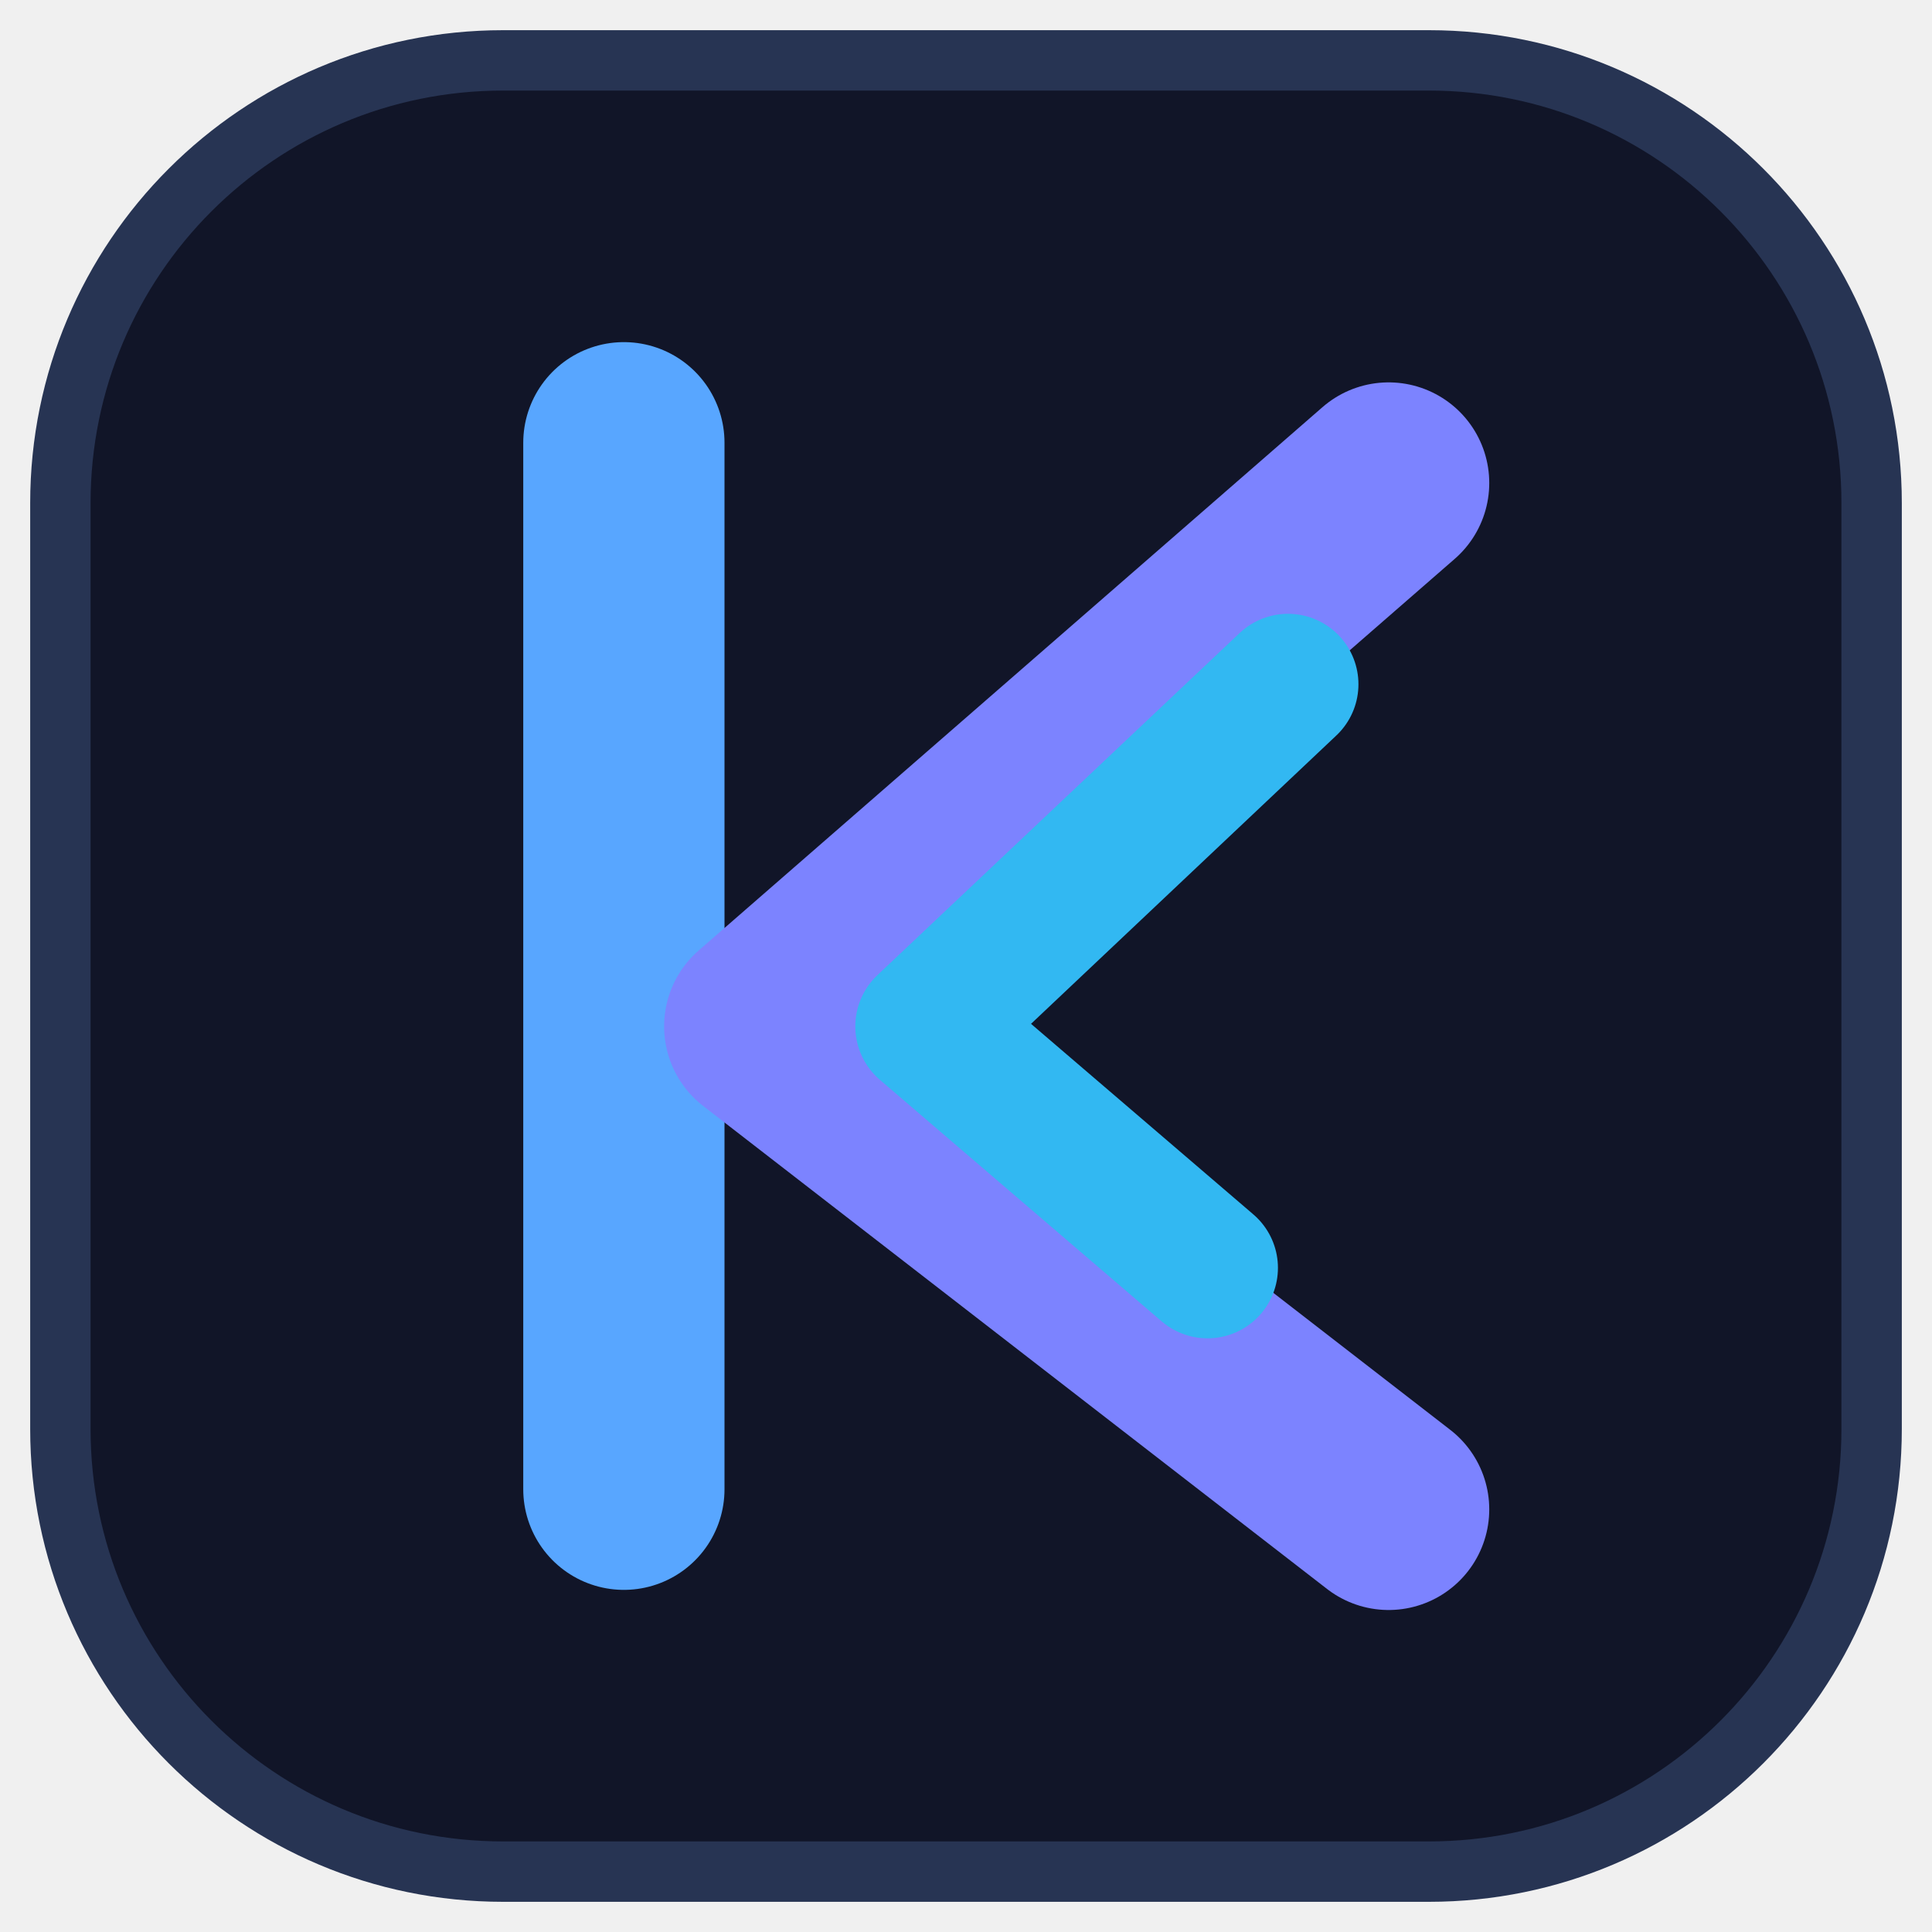
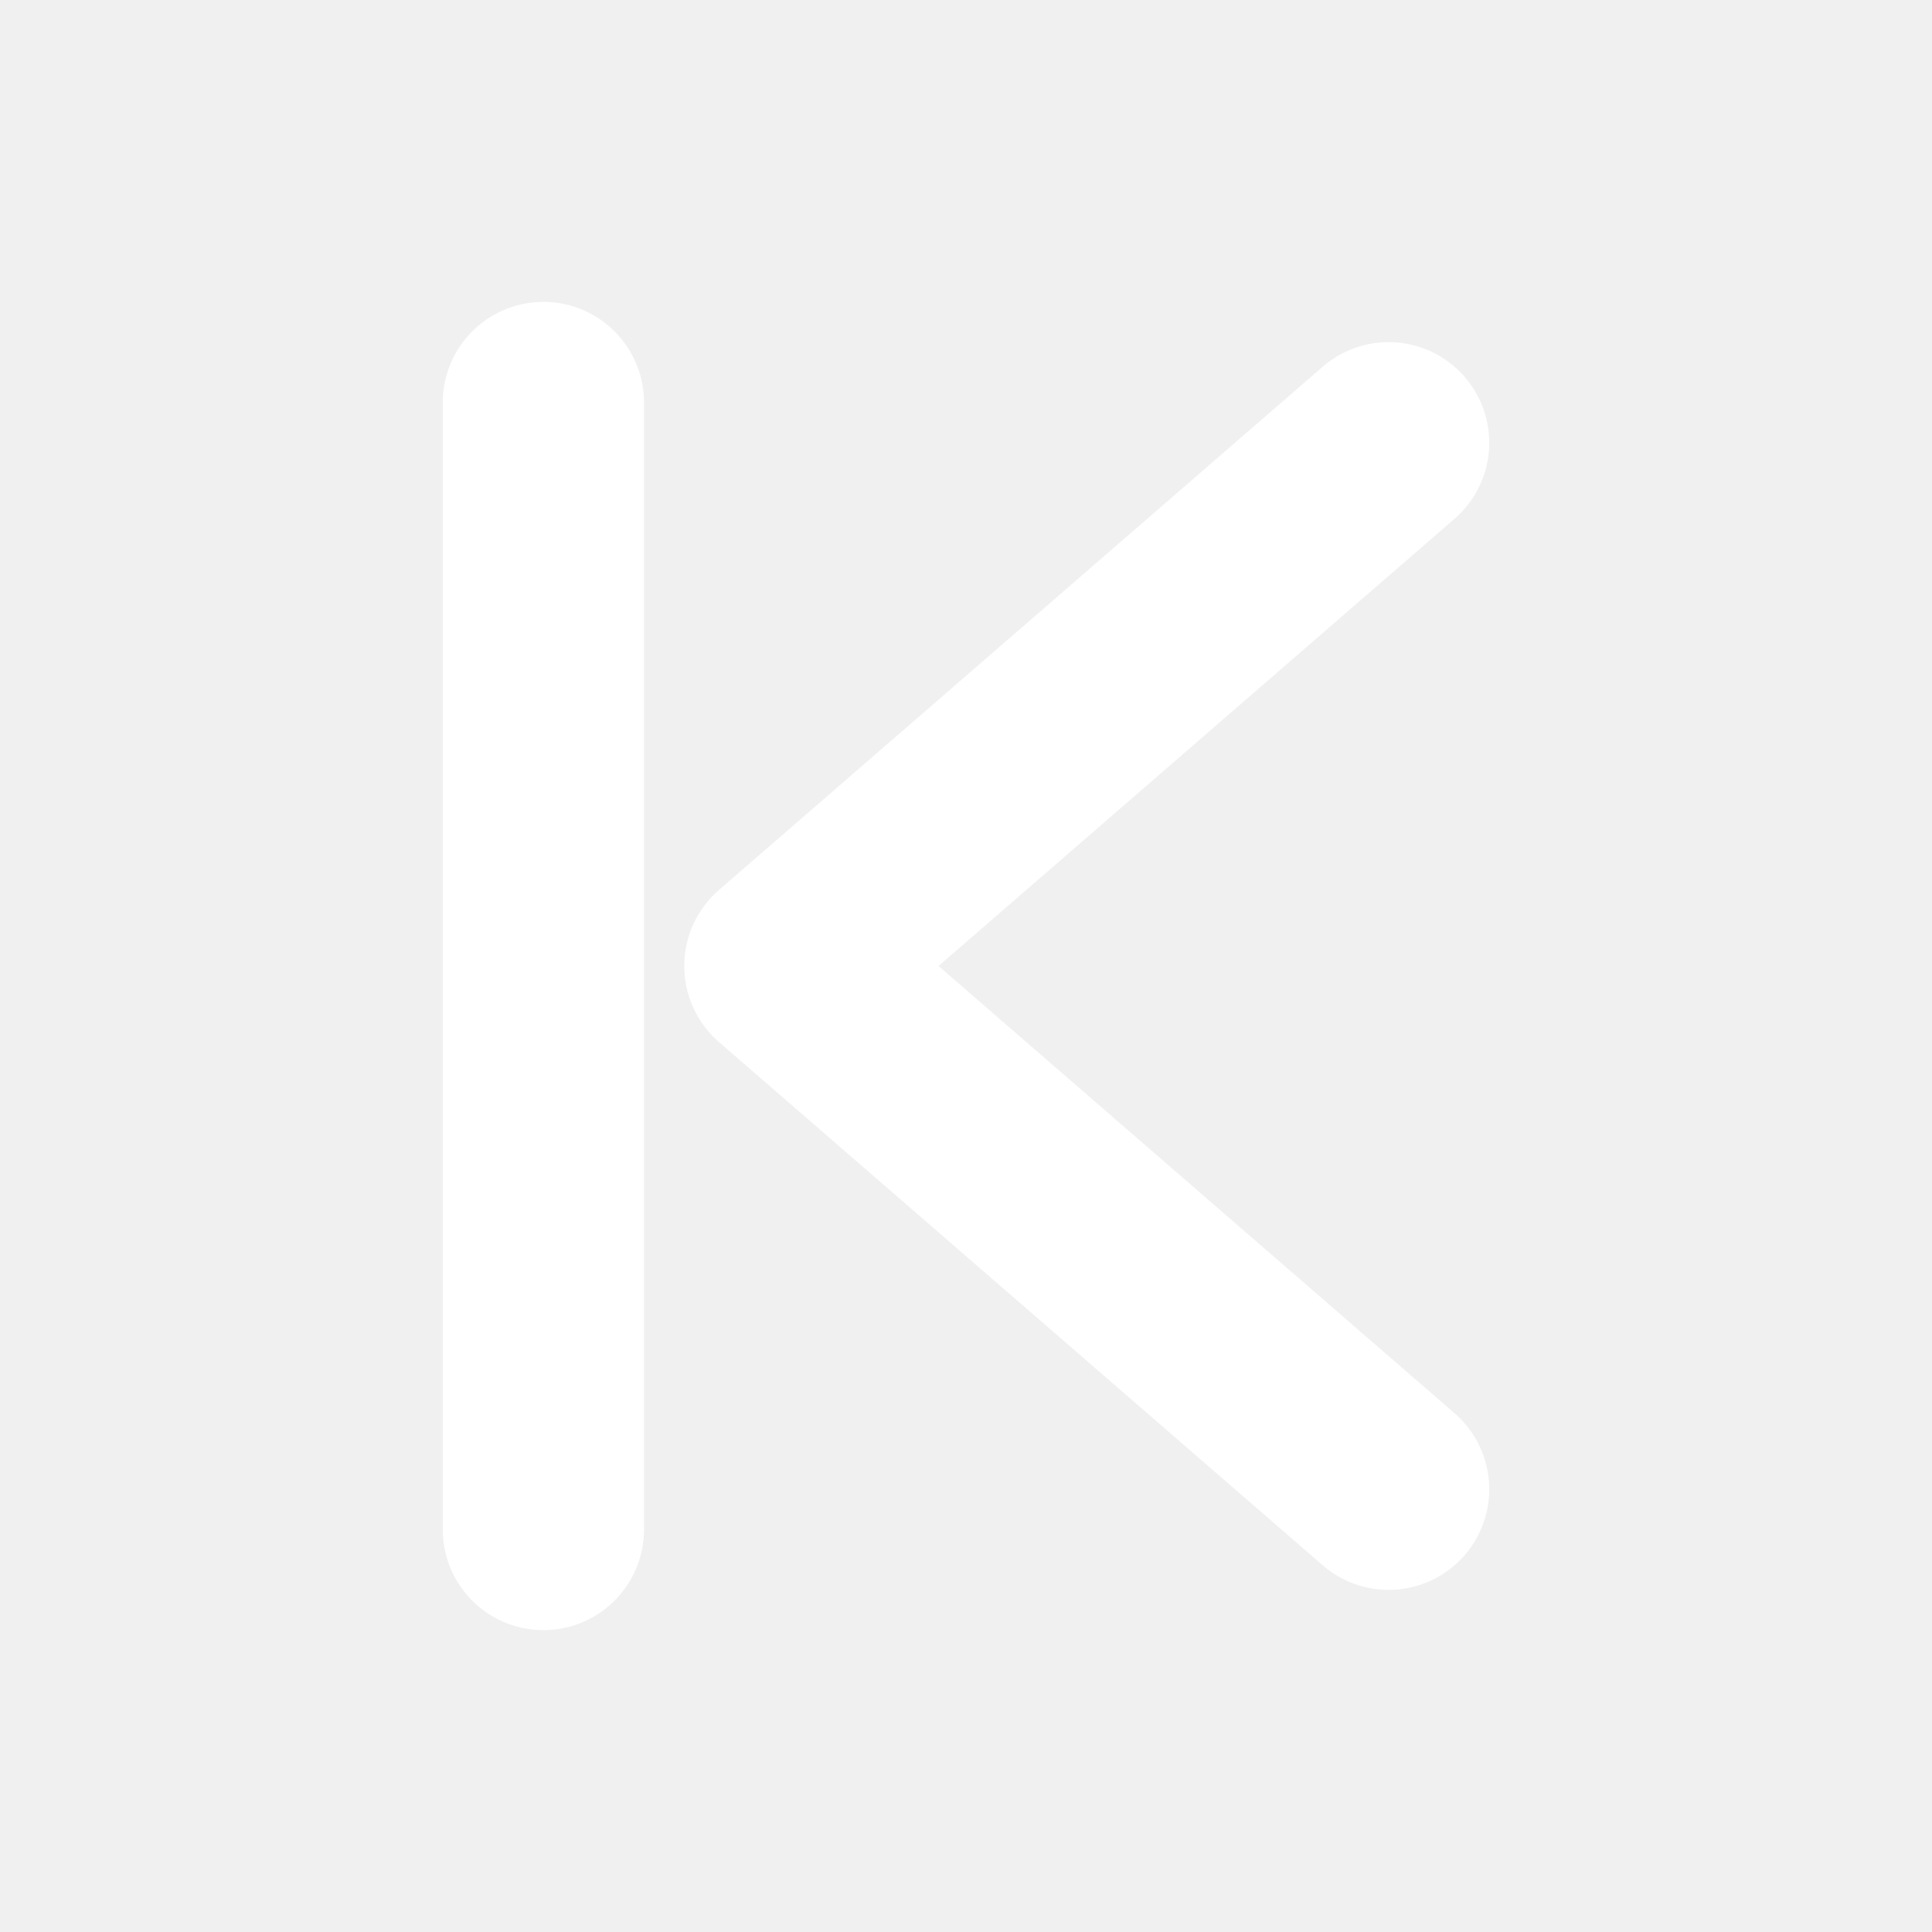
<svg xmlns="http://www.w3.org/2000/svg" width="96" height="96" viewBox="0 0 96 96" fill="none">
-   <rect x="3" y="3" width="90" height="90" rx="22" fill="#111528" stroke="#273453" stroke-width="3" />
-   <path d="M31 22v52" stroke="#58A6FF" stroke-width="10" stroke-linecap="round" />
-   <path d="M69 24 38 51l31 24" stroke="#7C83FF" stroke-width="10" stroke-linecap="round" stroke-linejoin="round" />
-   <path d="m64 34-18 17 14 12" stroke="#32B8F2" stroke-width="7" stroke-linecap="round" stroke-linejoin="round" />
+   <path d="M27 20v56M69 22 39 48l30 26" stroke="white" stroke-width="10" stroke-linecap="round" stroke-linejoin="round" />
</svg>
